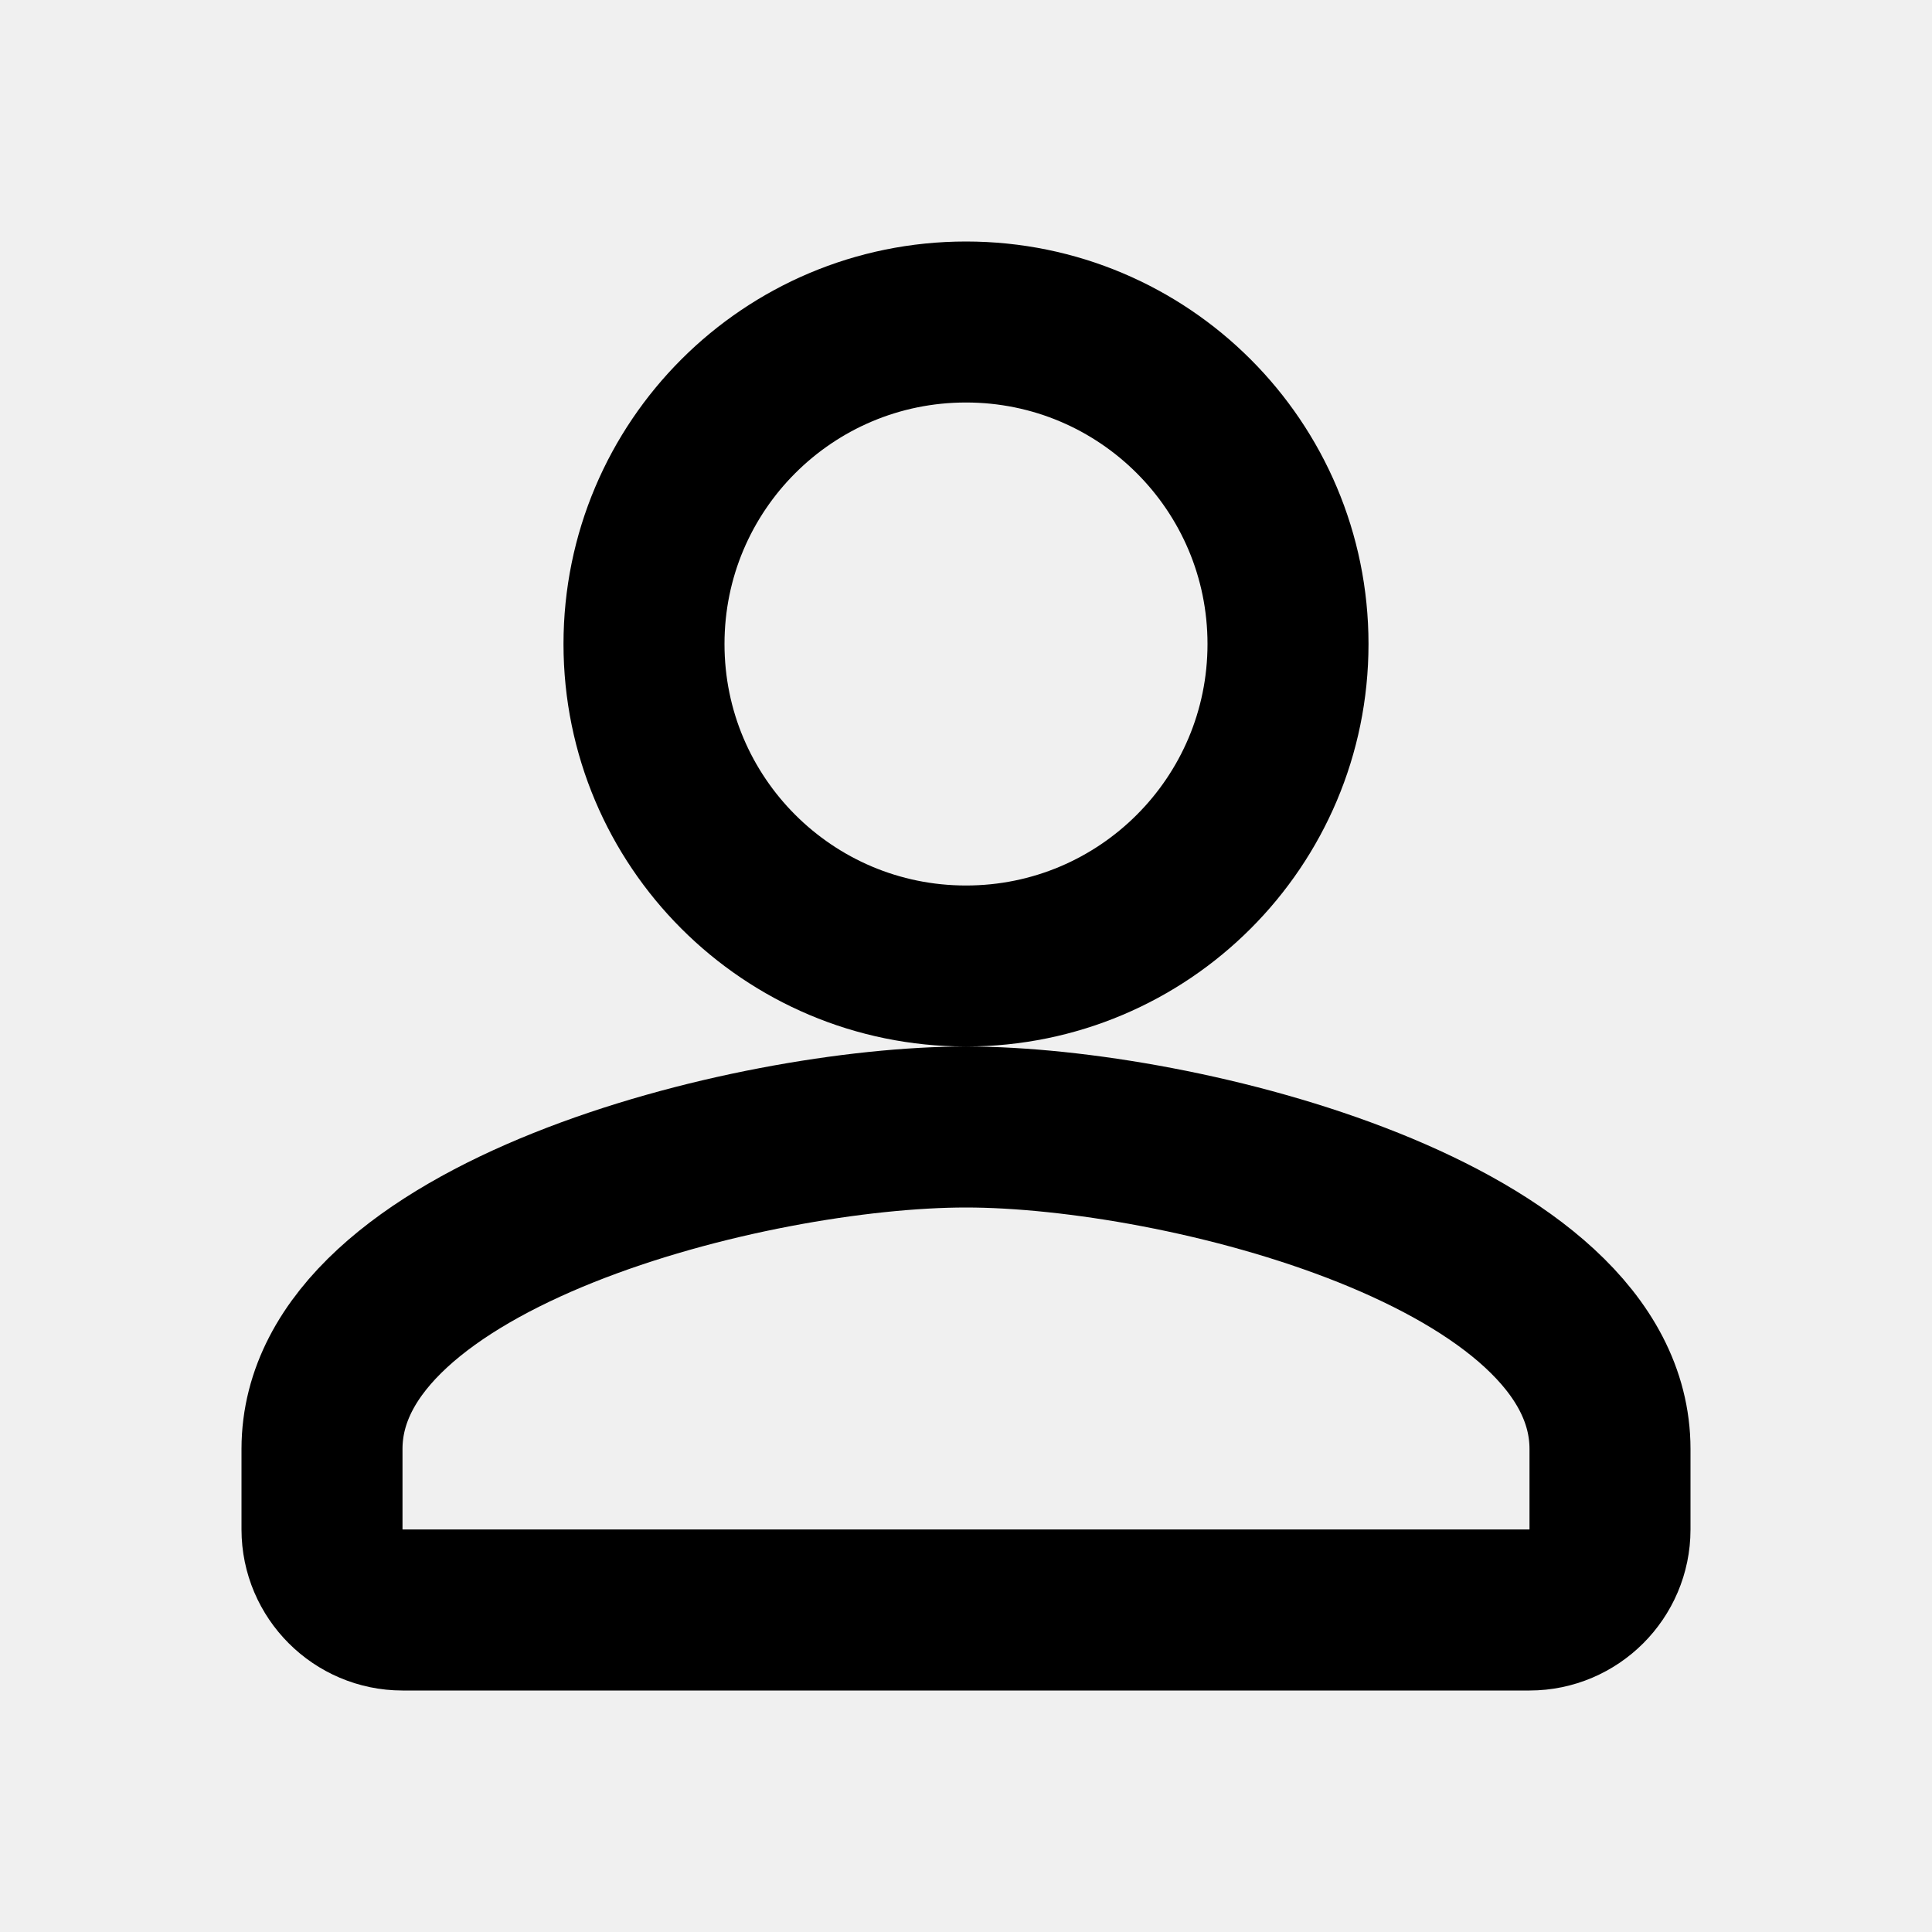
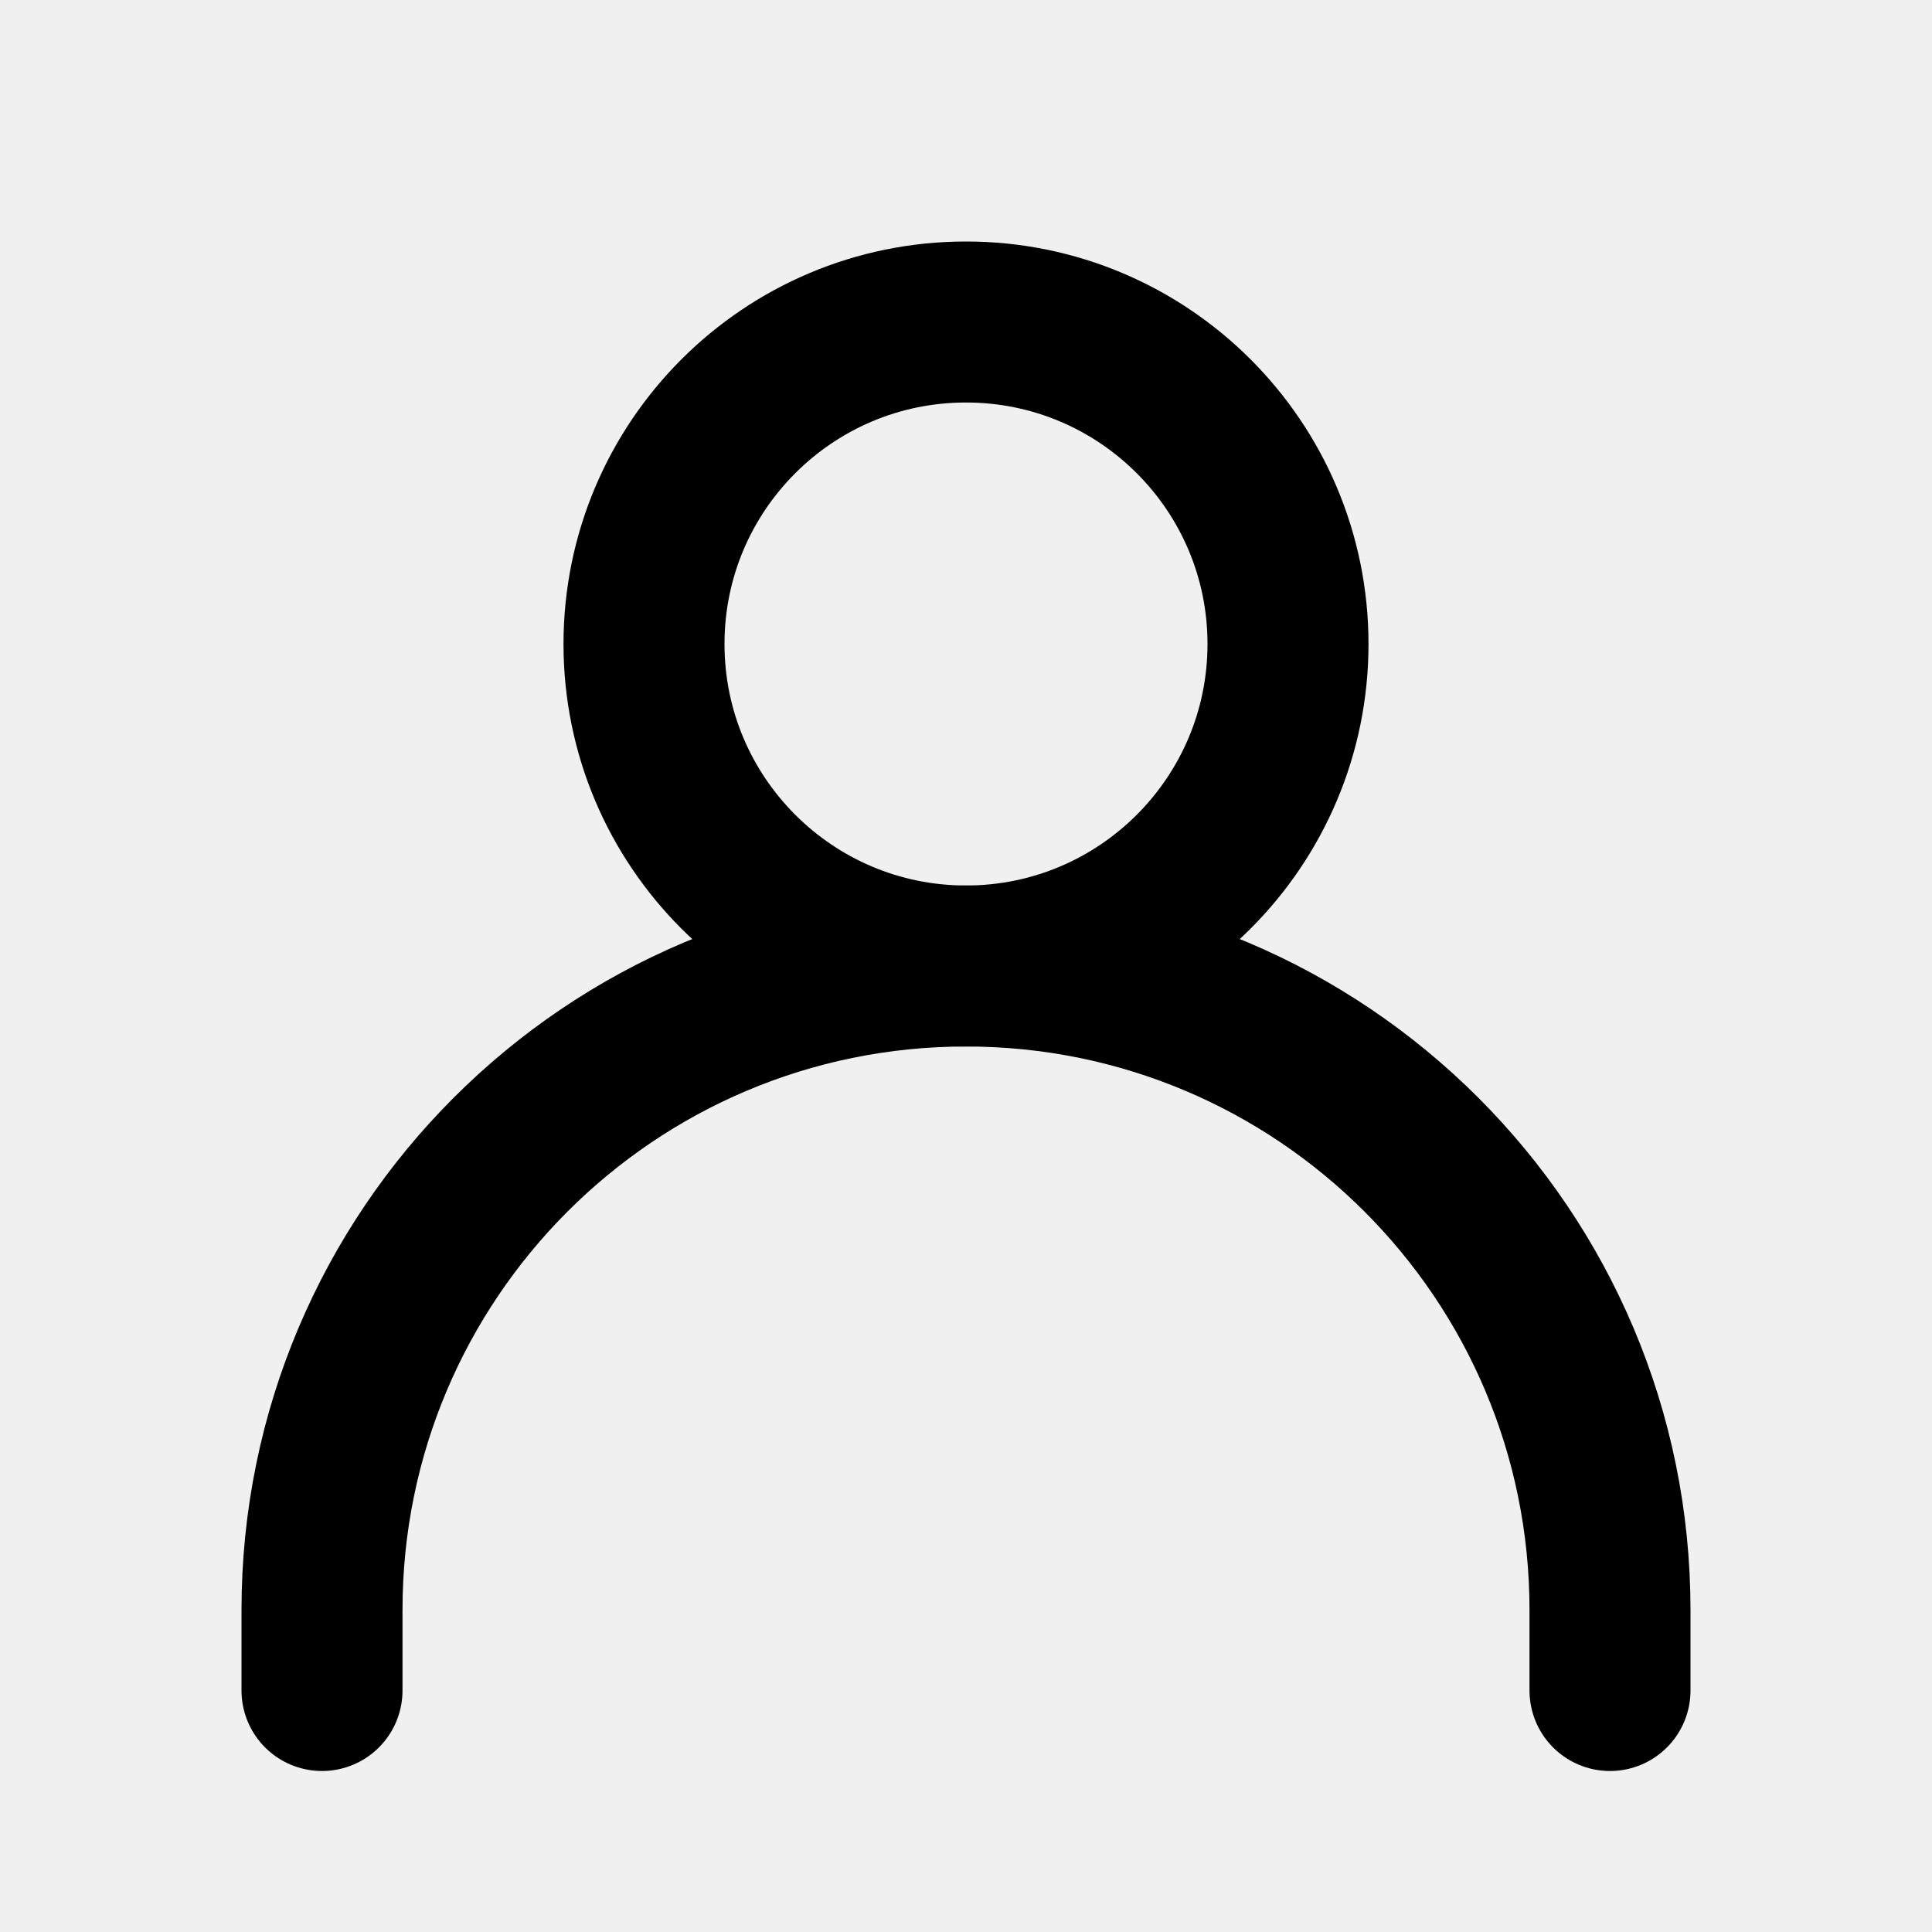
- <svg xmlns="http://www.w3.org/2000/svg" width="24" height="24" viewBox="0 0 24 24" fill="none">
-   <g clip-path="url(#person_clip0_105_35812)">
-     <path d="M12 12C14.21 12 16 10.21 16 8C16 5.79 14.21 4 12 4C9.79 4 8 5.79 8 8C8 10.21 9.79 12 12 12ZM12 14C9.33 14 4 15.34 4 18V19C4 19.55 4.45 20 5 20H19C19.55 20 20 19.55 20 19V18C20 15.34 14.67 14 12 14Z" fill="none" stroke="currentColor" stroke-width="2" stroke-linejoin="round" stroke-linecap="round" />
-   </g>
-   <defs>
-     <clipPath id="person_clip0_105_35812">
-       <rect width="24" height="24" fill="white" />
-     </clipPath>
-   </defs>
+ <svg xmlns="http://www.w3.org/2000/svg" width="24" height="24" viewBox="0 0 24 24" fill="none" stroke="currentColor" stroke-width="2" stroke-linecap="round" stroke-linejoin="round">
+   <circle cx="12" cy="8" r="4" />
+   <path d="M4 21v-1a8 8 0 0 1 16 0v1" />
</svg>
